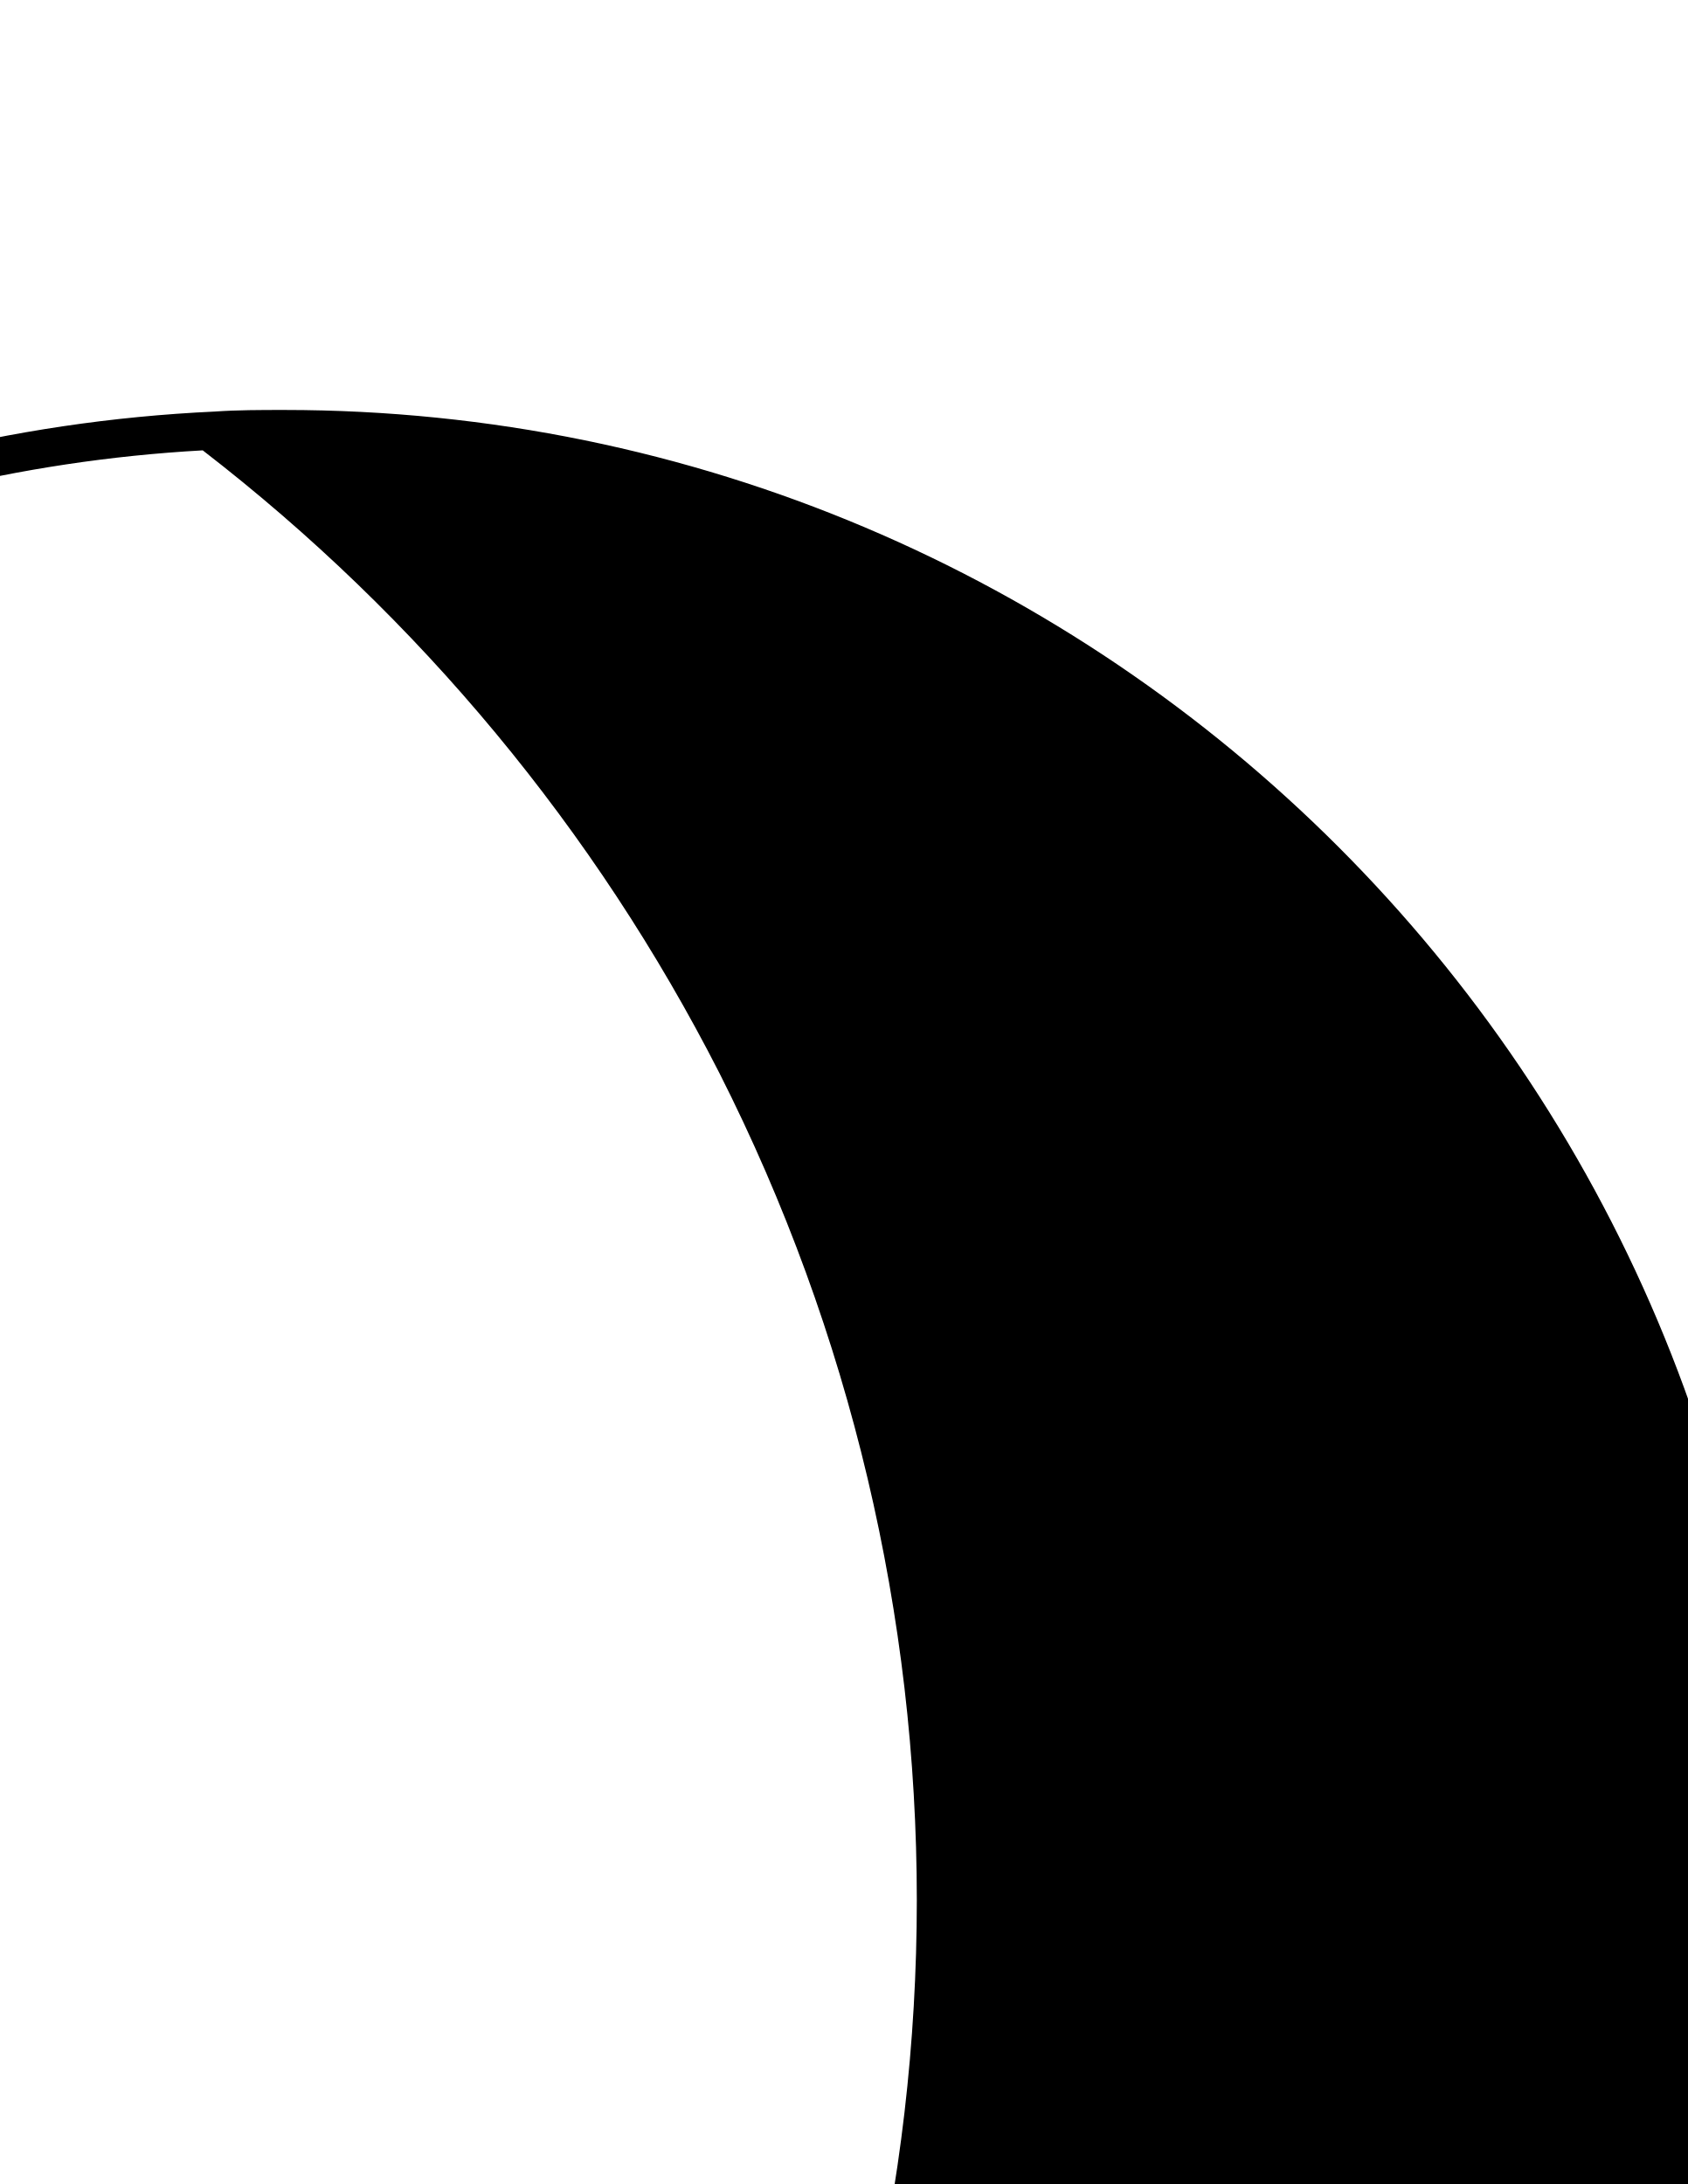
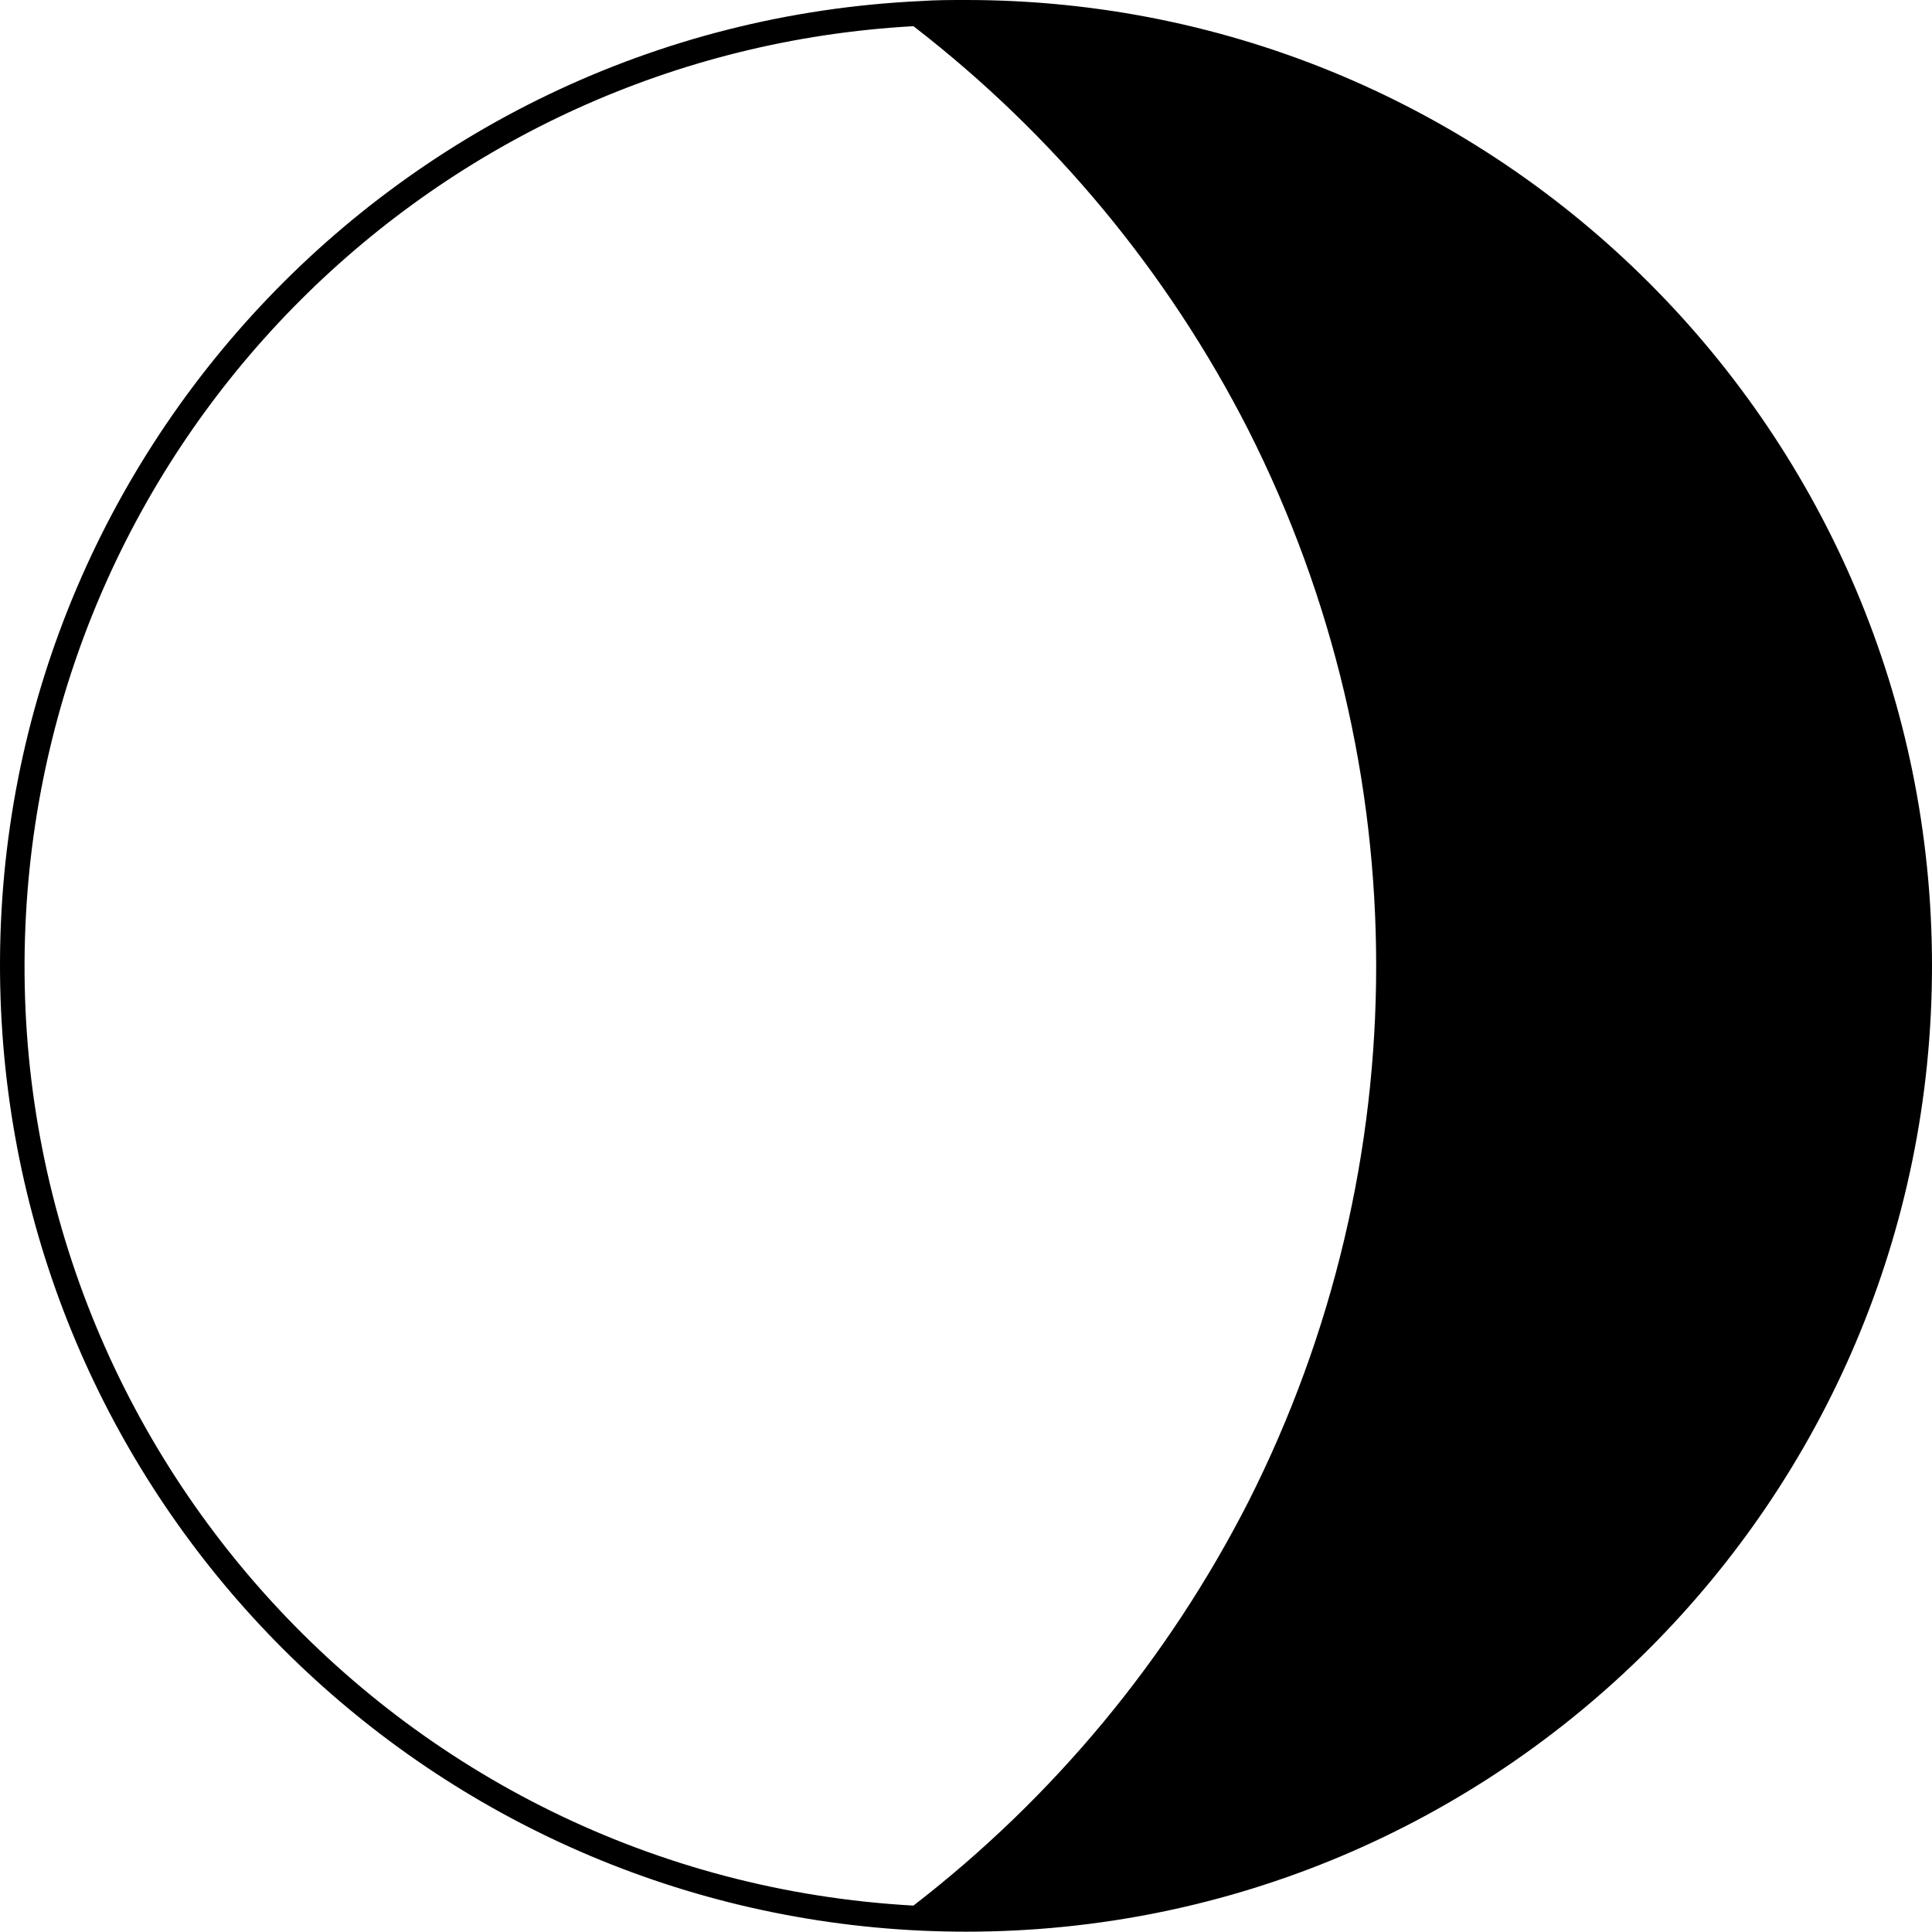
- <svg xmlns="http://www.w3.org/2000/svg" version="1.1" id="svg1" width="816" height="1056" viewBox="0 0 816 1056">
+ <svg xmlns="http://www.w3.org/2000/svg" version="1.1" id="svg1" width="1441.334" height="1441.099" viewBox="0 0 1441.334 1441.099">
  <defs id="defs1" />
-   <g id="g1">
+   <g id="g1" transform="translate(583.4337,-198.224)">
    <g id="group-R5">
      <path id="path2" d="m 1029.15,6433.32 c -84.009,0 -167.498,0 -250.459,-5.77 C -2202.73,6289.59 -4507.82,3760.84 -4369.87,779.41 c 129.02,-2788.28 2360.28,-5019.54 5148.561,-5148.56 82.961,-3.67 166.45,-5.77 250.459,-5.77 2984.62,-0.54 5404.56,2418.53 5405.1,5403.15 0.54,2984.61 -2418.54,5404.56 -5403.15,5405.09 -0.65,0 -1.3,0 -1.95,0 z M 735.109,-4228.95 c -2903.849,161.63 -5126.859,2646.7 -4965.229,5550.55 149.06,2678.04 2287.18,4816.16 4965.229,4965.23 783.901,-604.9 1423.781,-1376.24 1873.481,-2258.37 954.28,-1885.83 954.28,-4113.21 0,-5999.04 -450,-881.95 -1089.82,-1653.22 -1873.481,-2258.37" style="fill:#000000;fill-opacity:1;fill-rule:nonzero;stroke:none" transform="matrix(0.1333333,0,0,-0.1333333,0,1056)" />
    </g>
  </g>
</svg>
